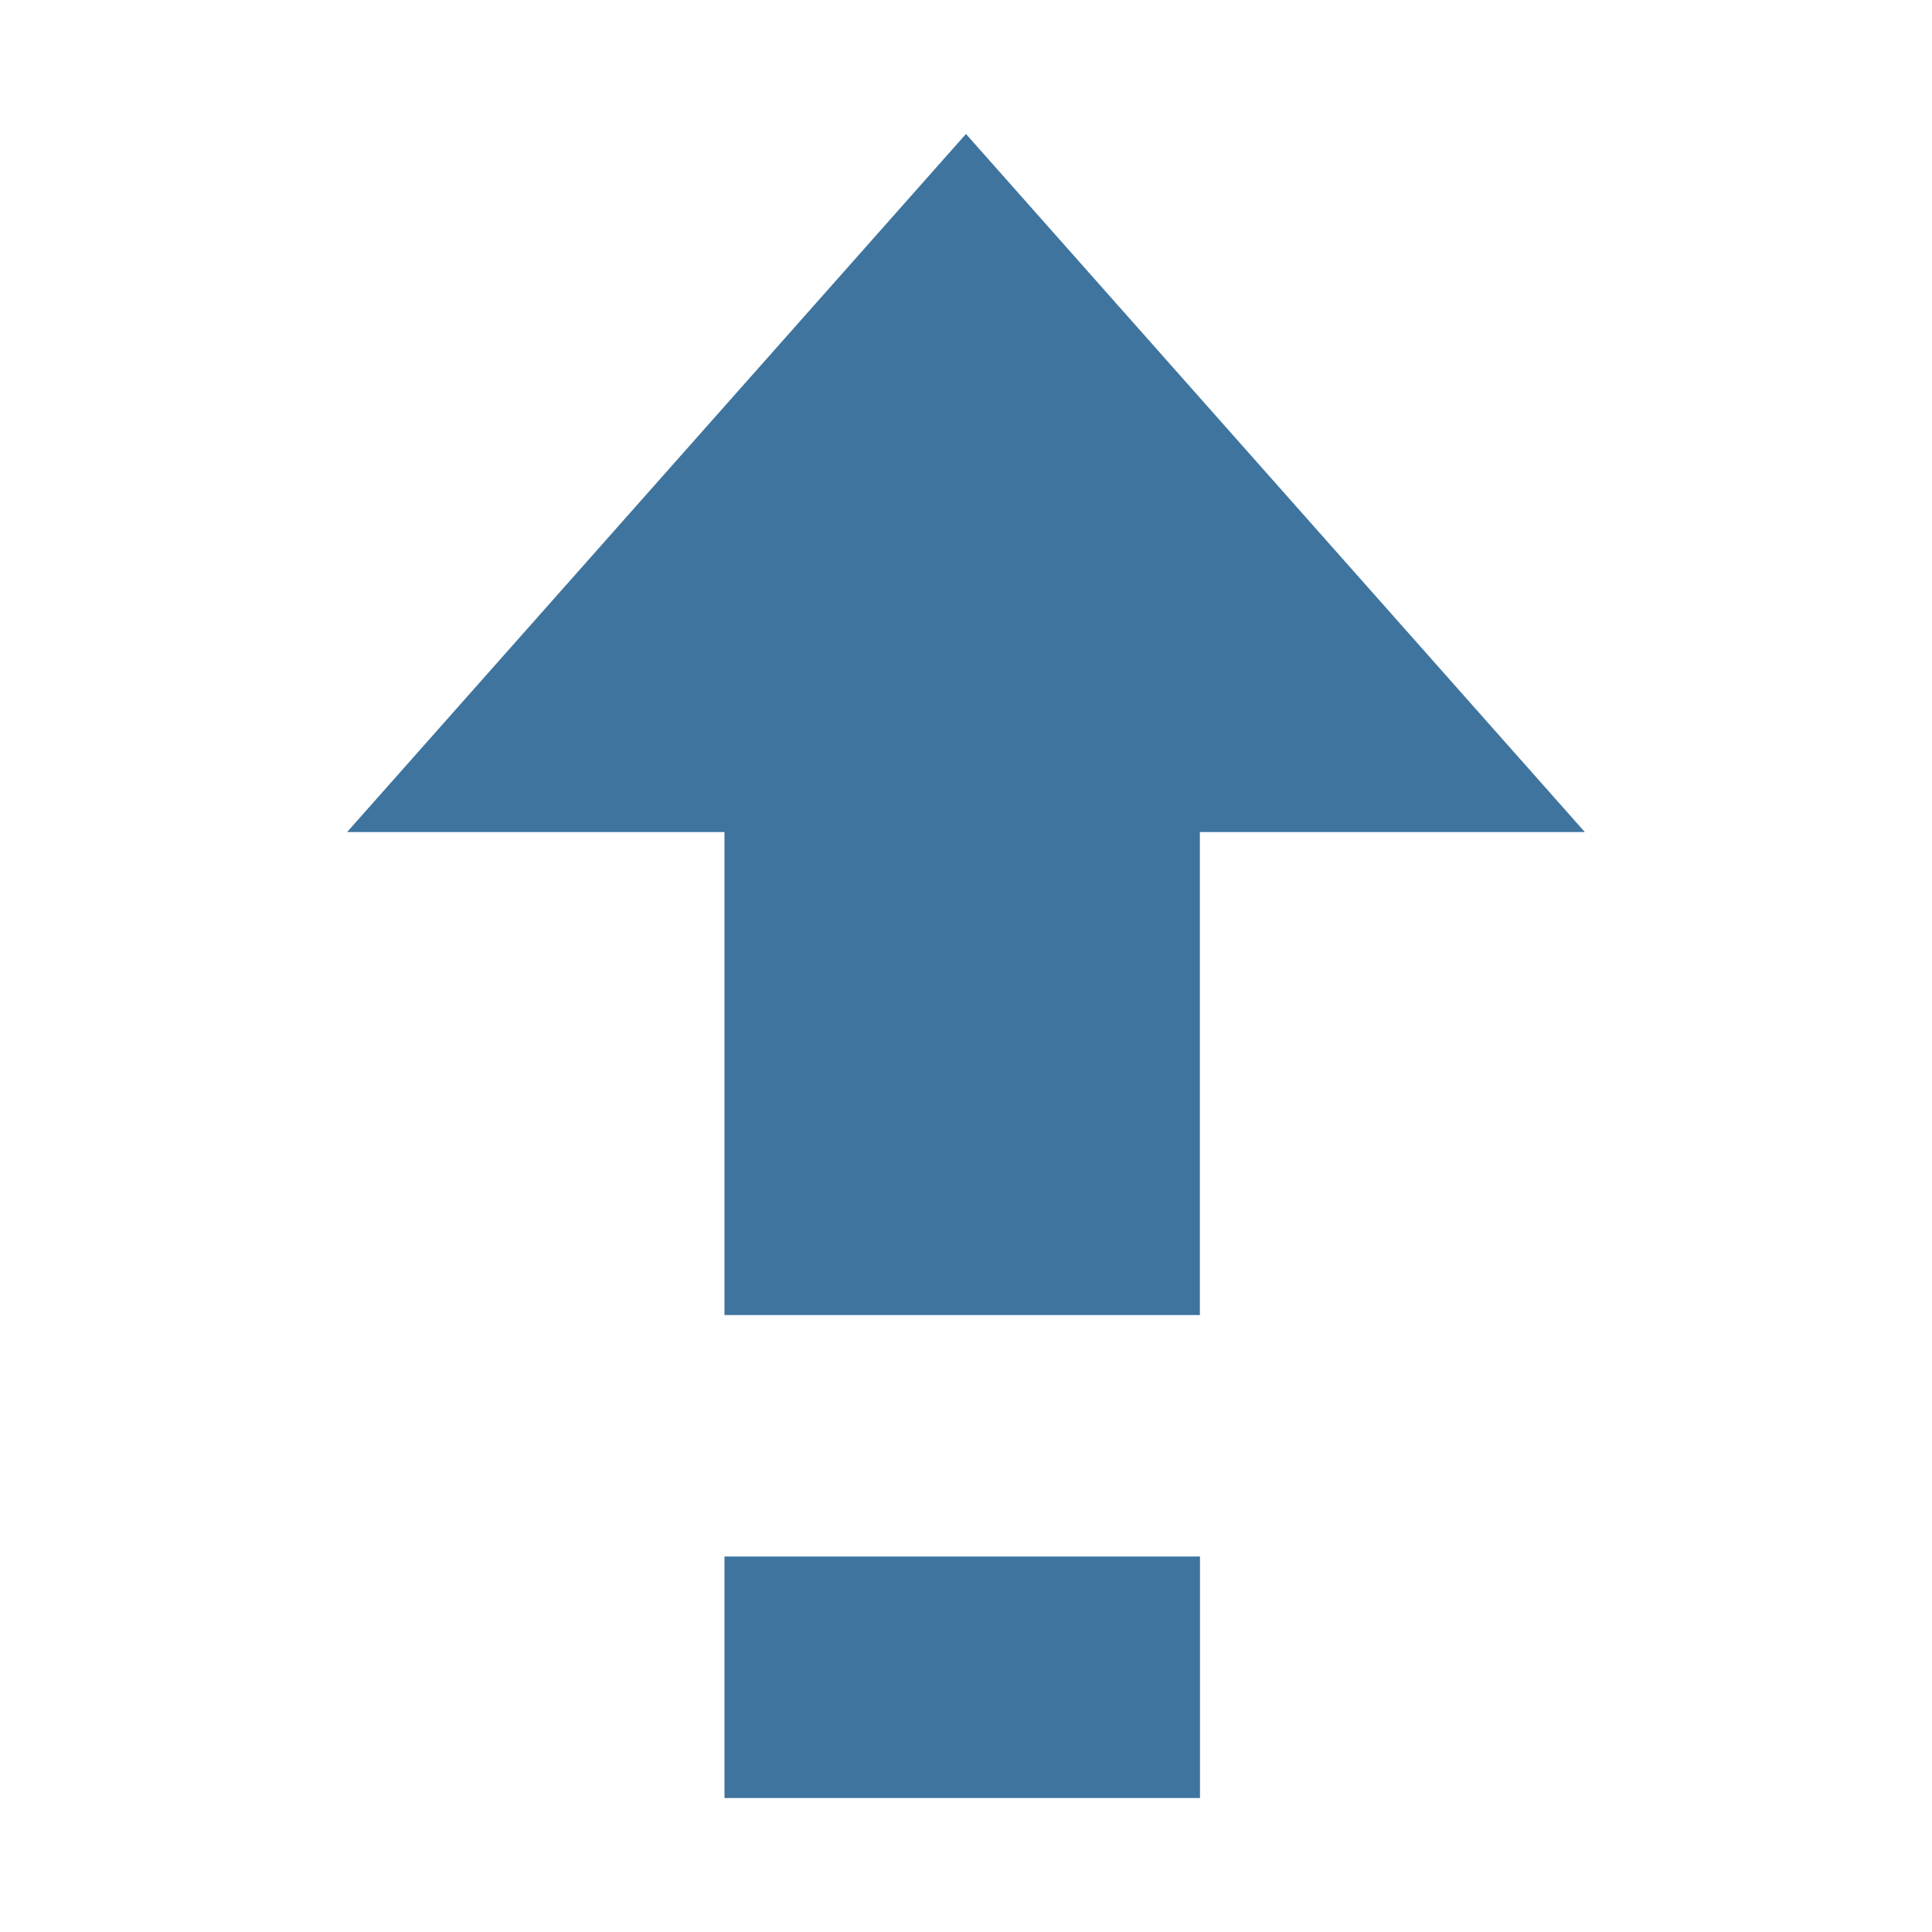
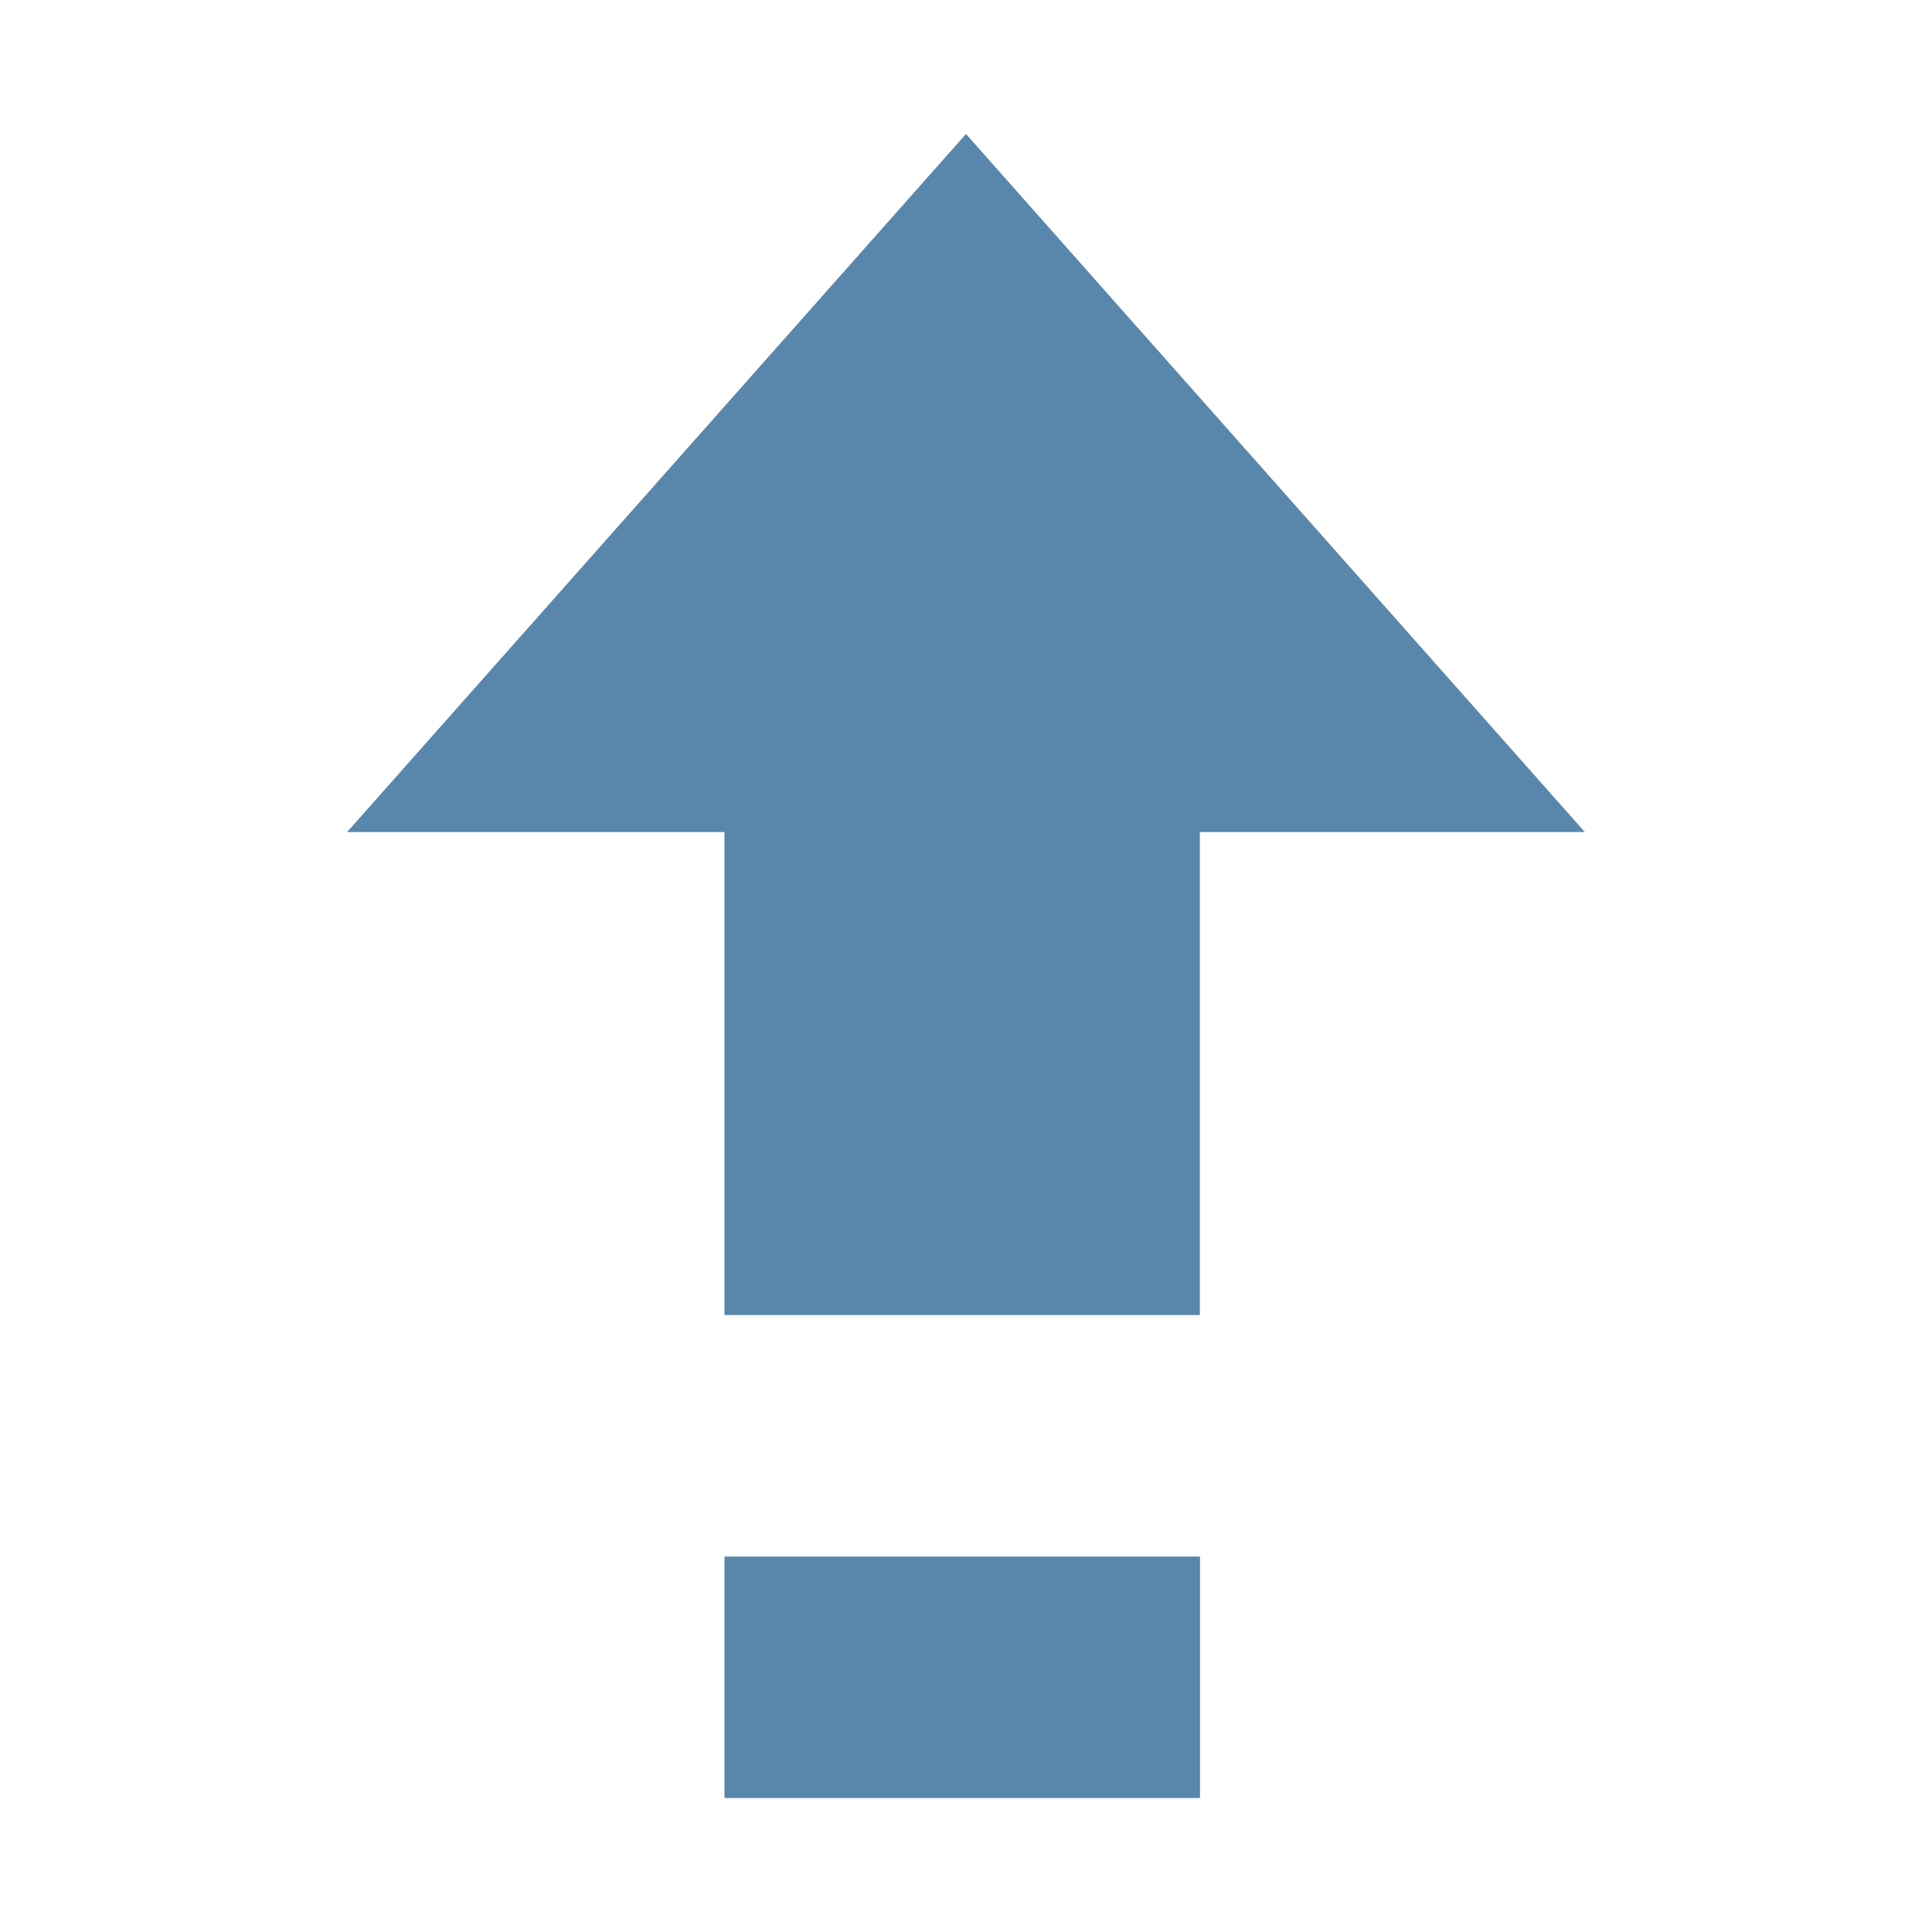
<svg xmlns="http://www.w3.org/2000/svg" xmlns:ns1="http://www.openswatchbook.org/uri/2009/osb" width="32" viewBox="0 0 32 32" version="1.1" id="svg7384" height="32">
  <defs id="defs7386">
    <linearGradient ns1:paint="solid" id="linearGradient19282" gradientTransform="matrix(-2.736579,0.2820293,-0.1890831,-0.9998832,239.5401,-879.4556)">
      <stop style="stop-color:#666666;stop-opacity:1;" offset="0" id="stop19284" />
    </linearGradient>
  </defs>
  <g transform="translate(-141.0002,-791)" style="display:inline" id="layer9" />
  <g transform="translate(-141.0002,-791)" style="display:inline" id="layer10" />
  <g transform="translate(-141.0002,-791)" id="layer11" />
  <g transform="translate(-141.0002,-791)" style="display:inline" id="layer13" />
  <g transform="translate(-141.0002,-791)" id="layer14" />
  <g transform="translate(-141.0002,-791)" style="display:inline" id="layer15" />
  <g transform="translate(-141.0002,-791)" style="display:inline" id="g71291" />
  <g transform="translate(-141.0002,-791)" style="display:inline" id="g4953" />
  <g transform="matrix(2,0,0,2,-282.0004,-1614.219)" style="display:inline;fill:#006098;fill-opacity:1" id="layer12">
-     <path style="color:#000000;display:inline;overflow:visible;visibility:visible;fill:#3e749e;fill-opacity:1;stroke:none;stroke-width:2;marker:none;enable-background:new" d="m 147,818 v -4 h -3.125 l 5.125,-5.781 5.125,5.781 h -3.188 v 4 z" id="path16532" />
-     <path id="path16534" d="m 147,822 v -2 h 3.938 v 2 z" style="color:#000000;display:inline;overflow:visible;visibility:visible;fill:#3e749e;fill-opacity:1;stroke:none;stroke-width:2;marker:none;enable-background:new" />
+     <path style="color:#000000;display:inline;overflow:visible;visibility:visible;fill:#5987ab;fill-opacity:1;stroke:none;stroke-width:2;marker:none;enable-background:new" d="m 147,818 v -4 h -3.125 l 5.125,-5.781 5.125,5.781 h -3.188 v 4 z" id="path16532" />
+     <path id="path16534" d="m 147,822 v -2 h 3.938 v 2 z" style="color:#000000;display:inline;overflow:visible;visibility:visible;fill:#5987ab;fill-opacity:1;stroke:none;stroke-width:2;marker:none;enable-background:new" />
  </g>
</svg>
